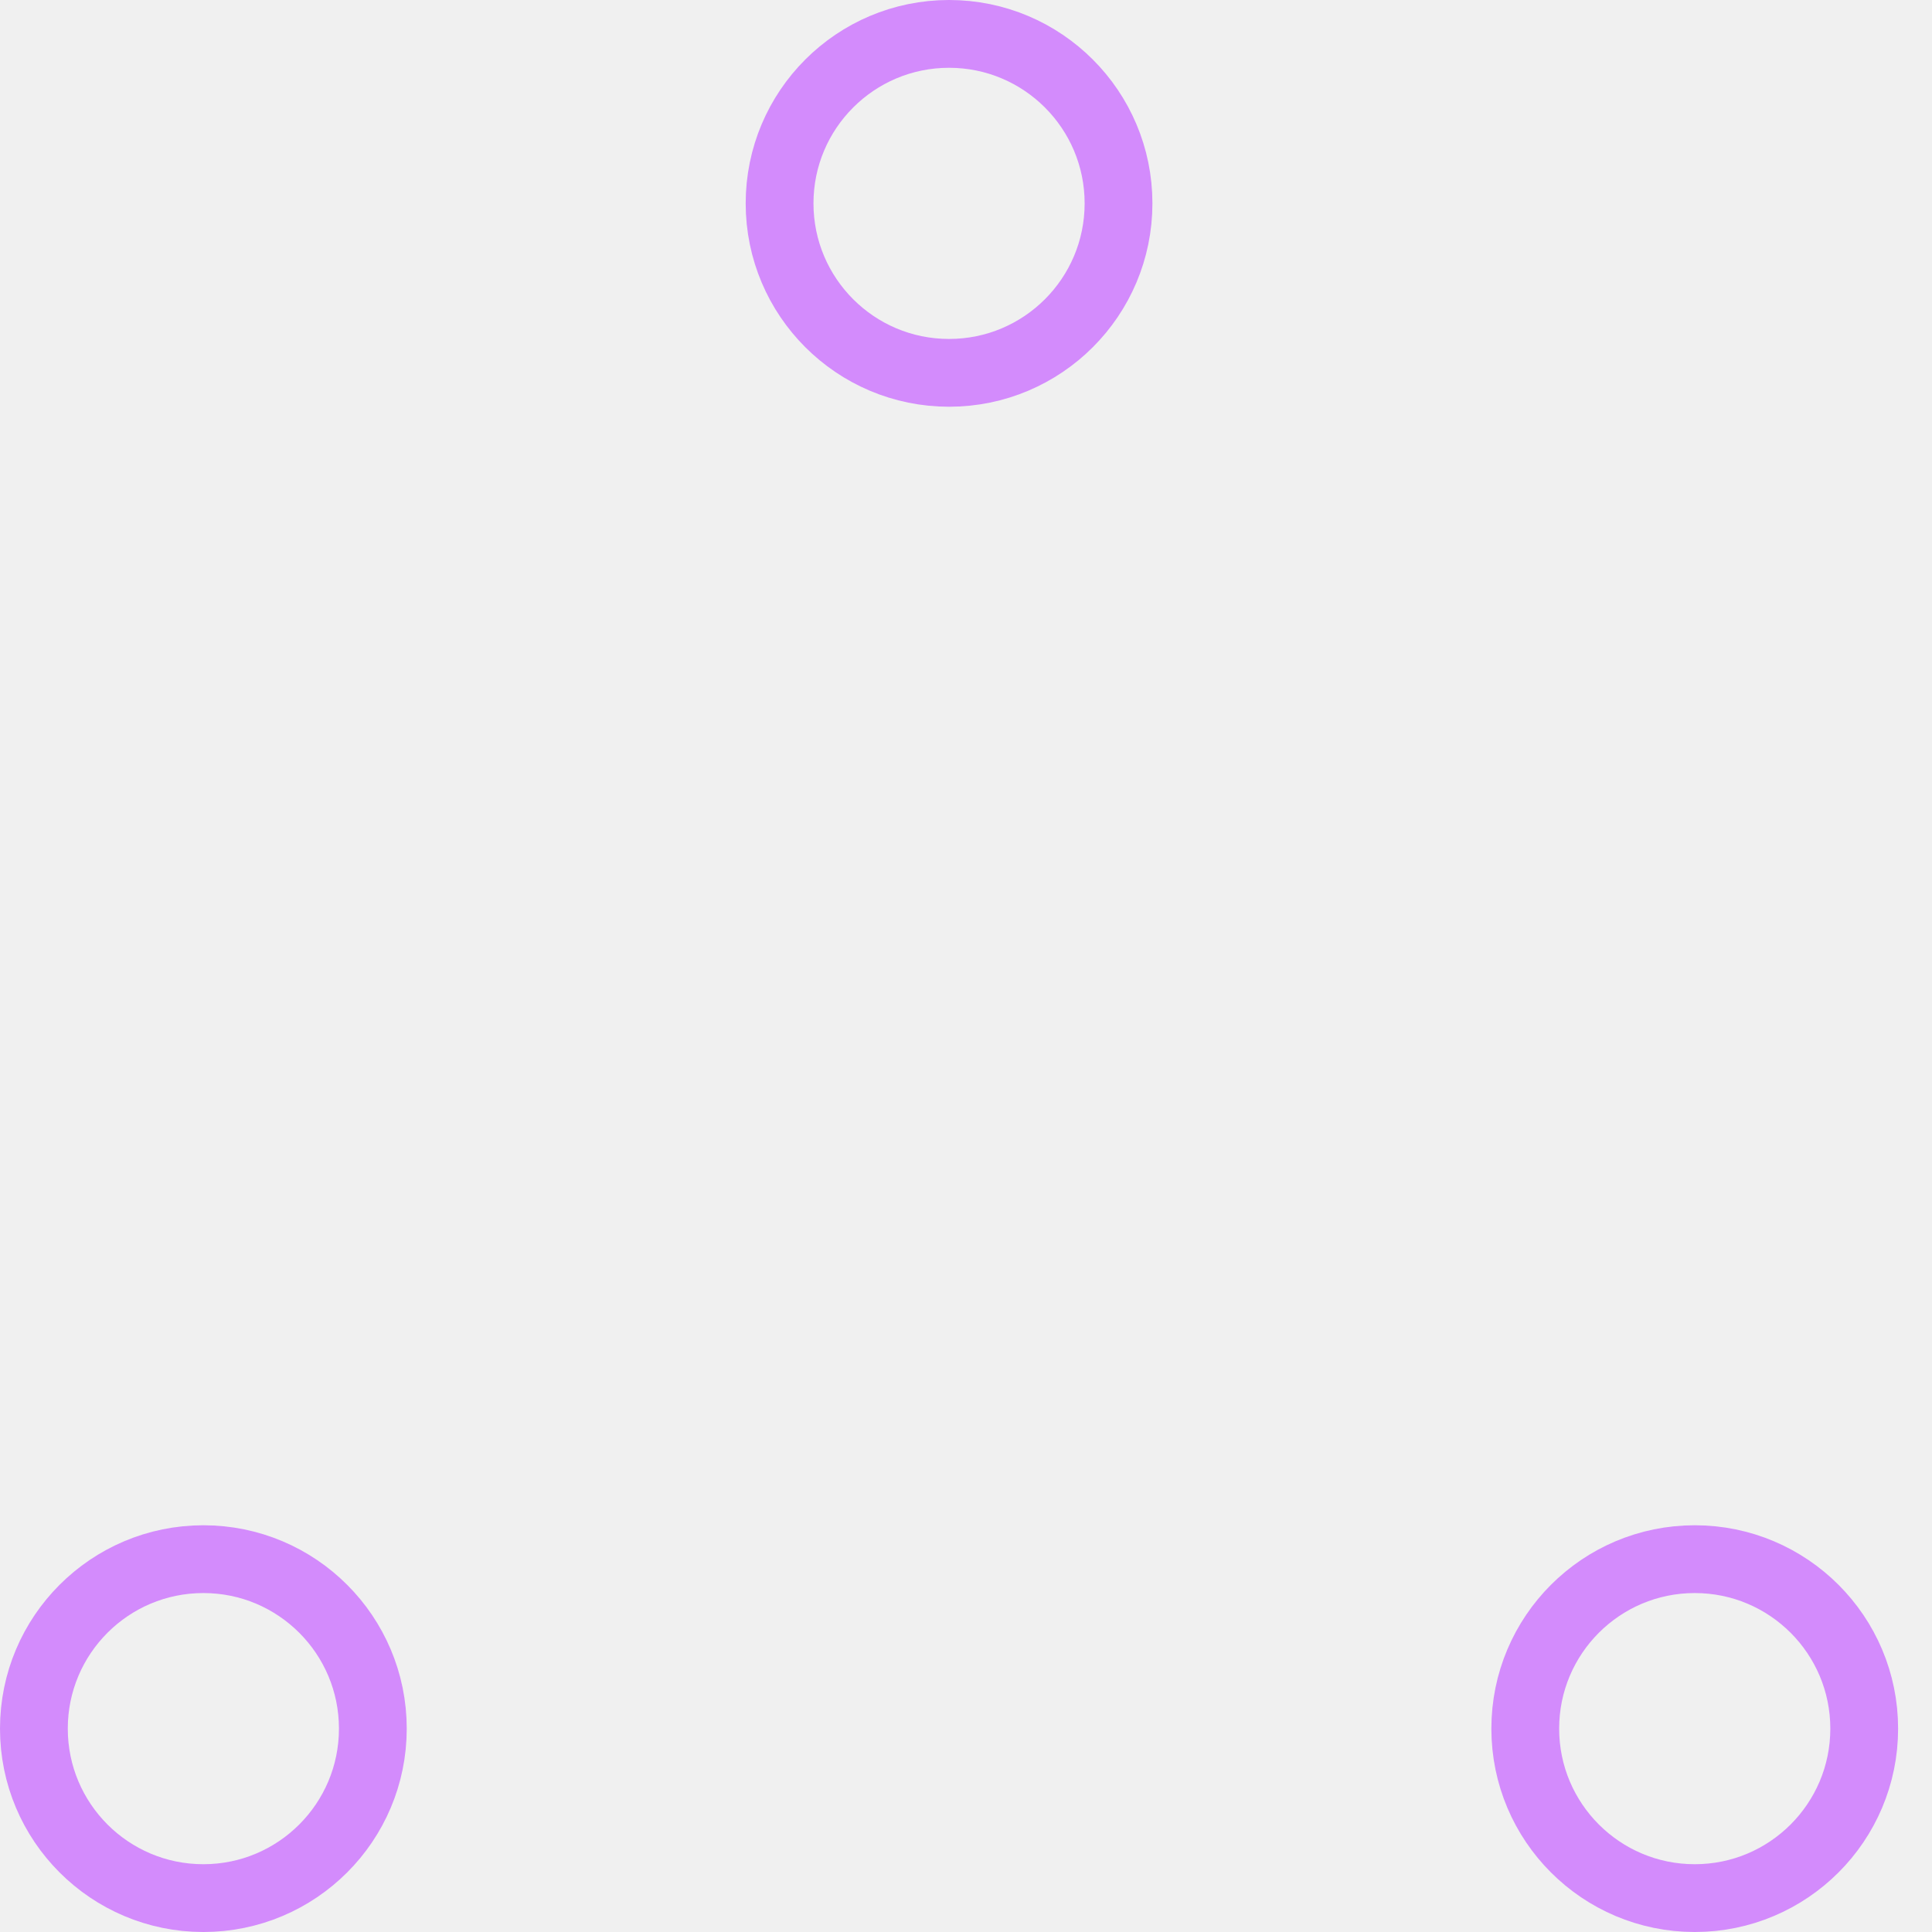
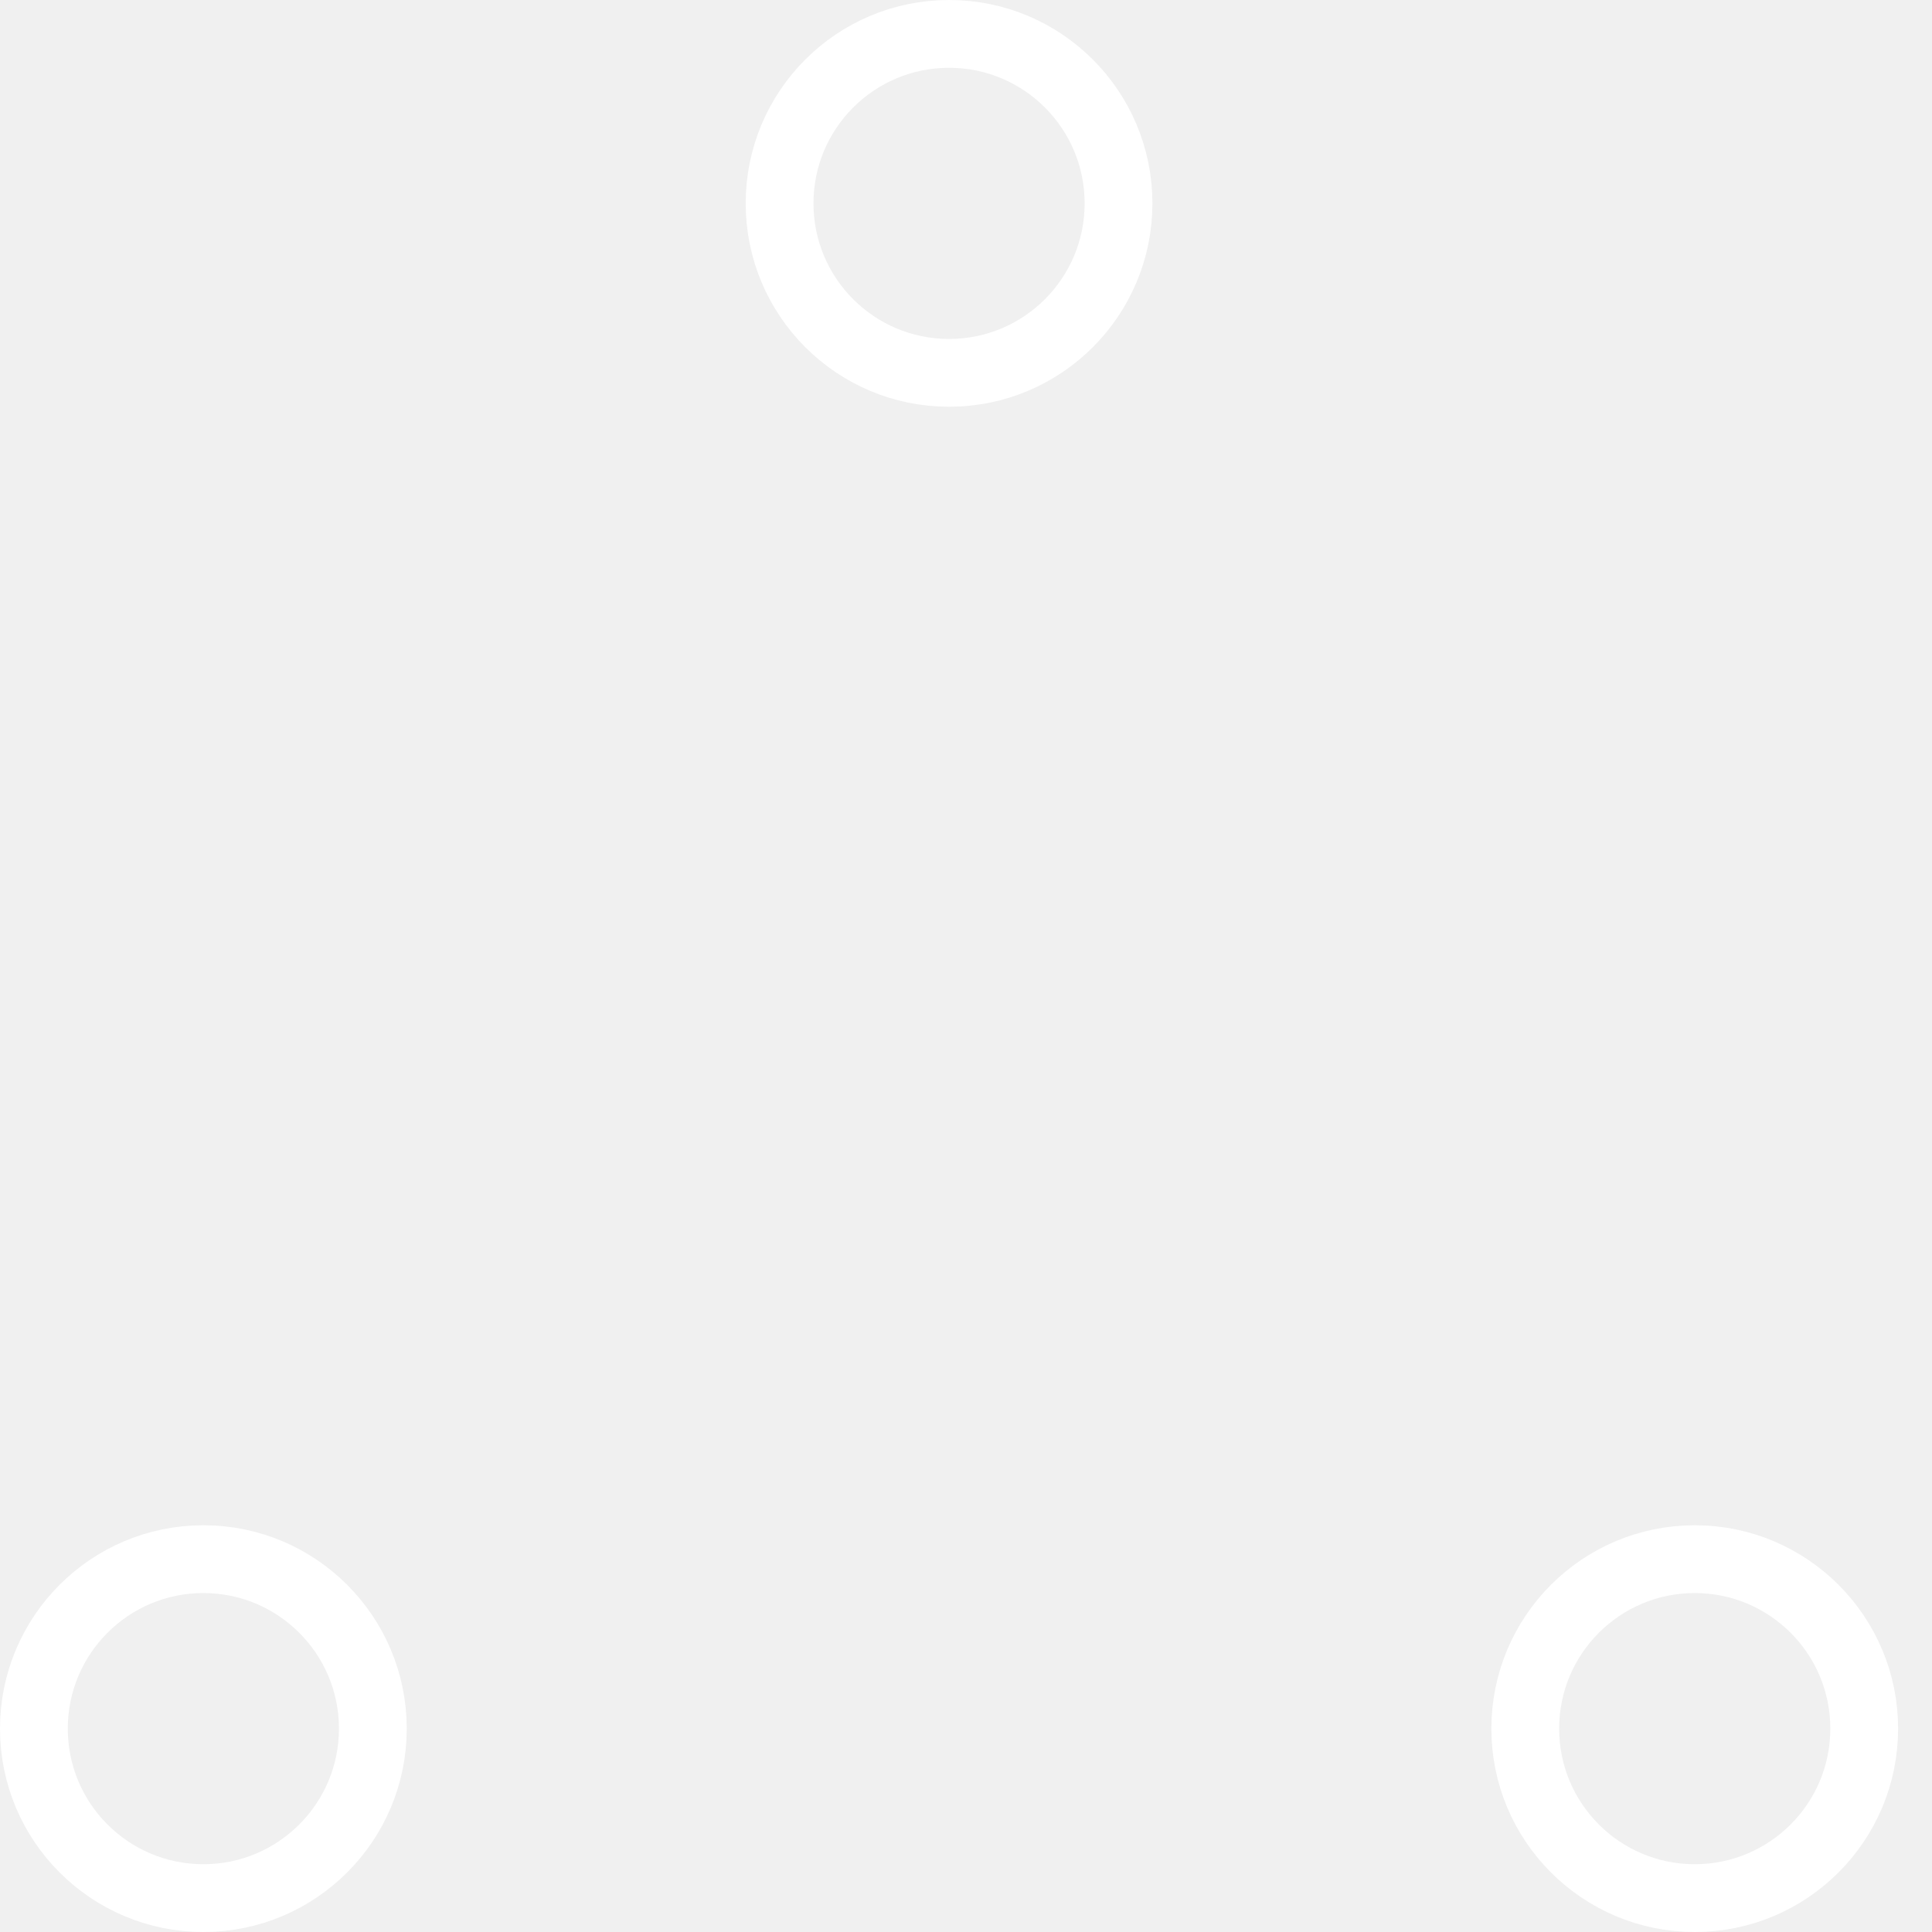
- <svg xmlns="http://www.w3.org/2000/svg" width="80" height="80" viewBox="0 0 57 57" stroke="#d38bfc">
+ <svg xmlns="http://www.w3.org/2000/svg" width="80" height="80" viewBox="0 0 57 57" stroke="#ffffff">
  <g fill="none" fill-rule="evenodd">
    <g transform="translate(1 1)" stroke-width="2">
      <circle cx="5" cy="50" r="5">
        <animate attributeName="cy" begin="0s" dur="2.2s" values="50;5;50;50" calcMode="linear" repeatCount="indefinite" />
        <animate attributeName="cx" begin="0s" dur="2.2s" values="5;27;49;5" calcMode="linear" repeatCount="indefinite" />
      </circle>
      <circle cx="27" cy="5" r="5">
        <animate attributeName="cy" begin="0s" dur="2.2s" from="5" to="5" values="5;50;50;5" calcMode="linear" repeatCount="indefinite" />
        <animate attributeName="cx" begin="0s" dur="2.2s" from="27" to="27" values="27;49;5;27" calcMode="linear" repeatCount="indefinite" />
      </circle>
      <circle cx="49" cy="50" r="5">
        <animate attributeName="cy" begin="0s" dur="2.2s" values="50;50;5;50" calcMode="linear" repeatCount="indefinite" />
        <animate attributeName="cx" from="49" to="49" begin="0s" dur="2.2s" values="49;5;27;49" calcMode="linear" repeatCount="indefinite" />
      </circle>
    </g>
  </g>
</svg>
